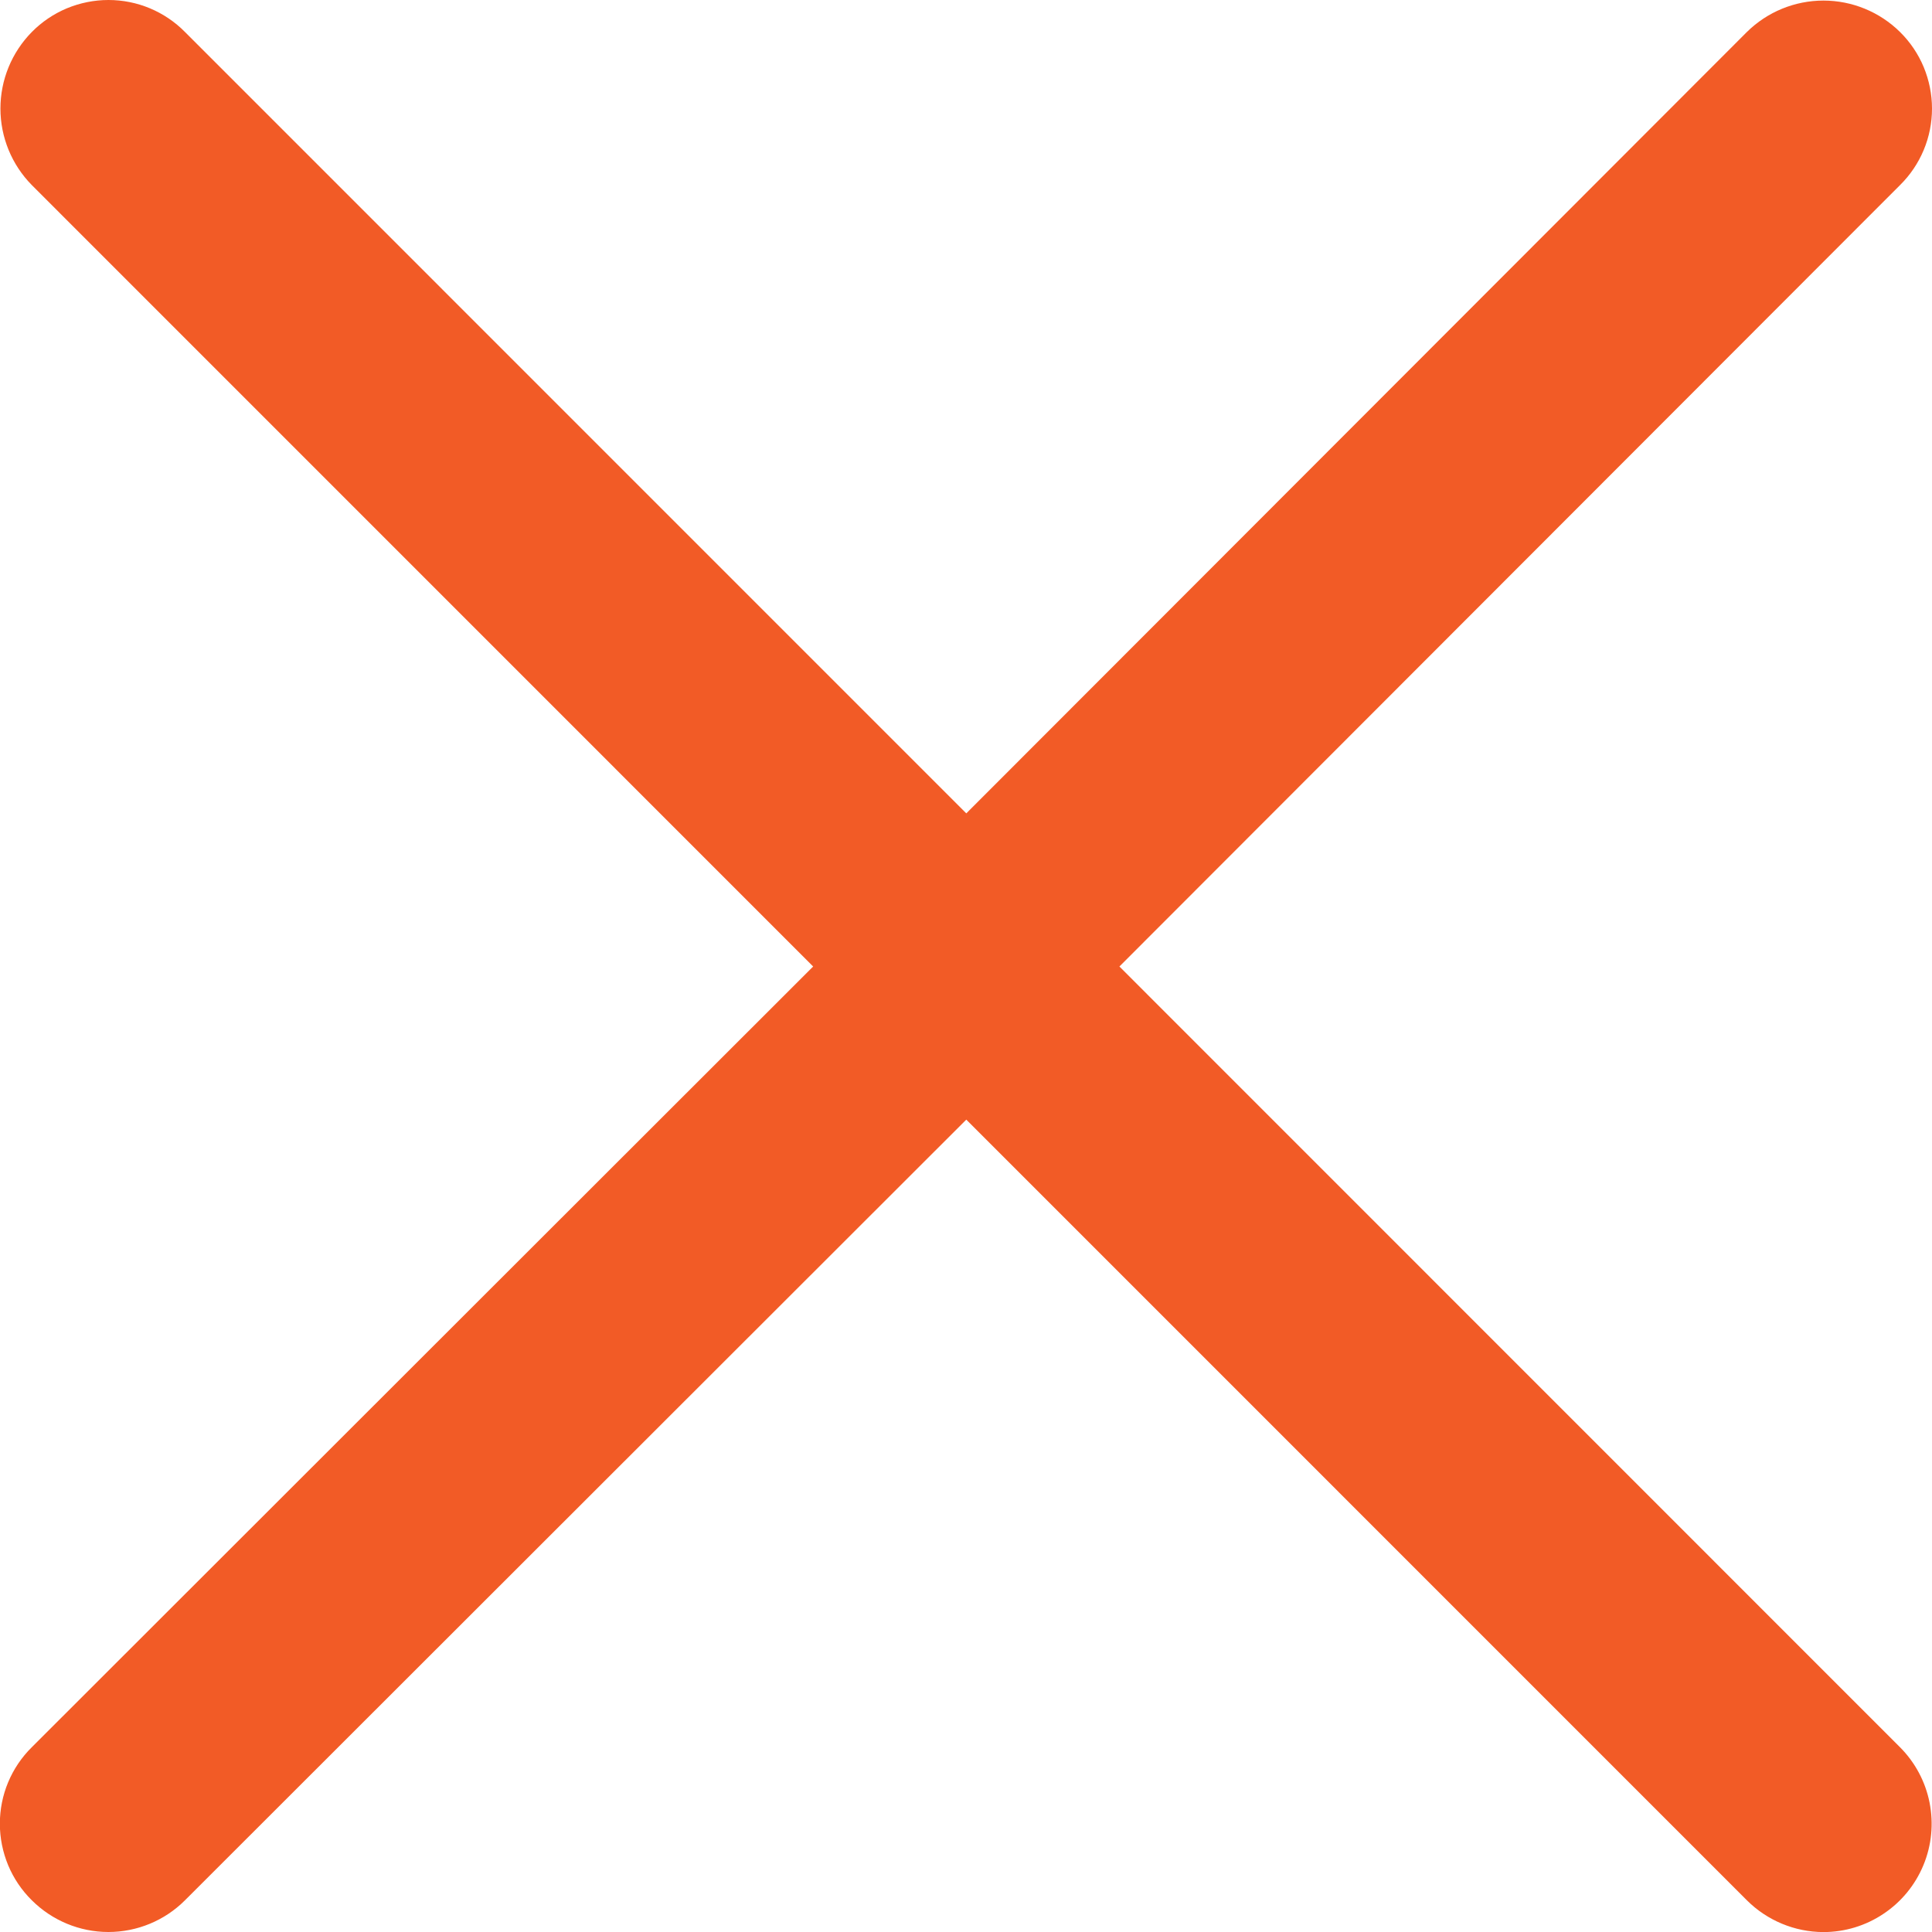
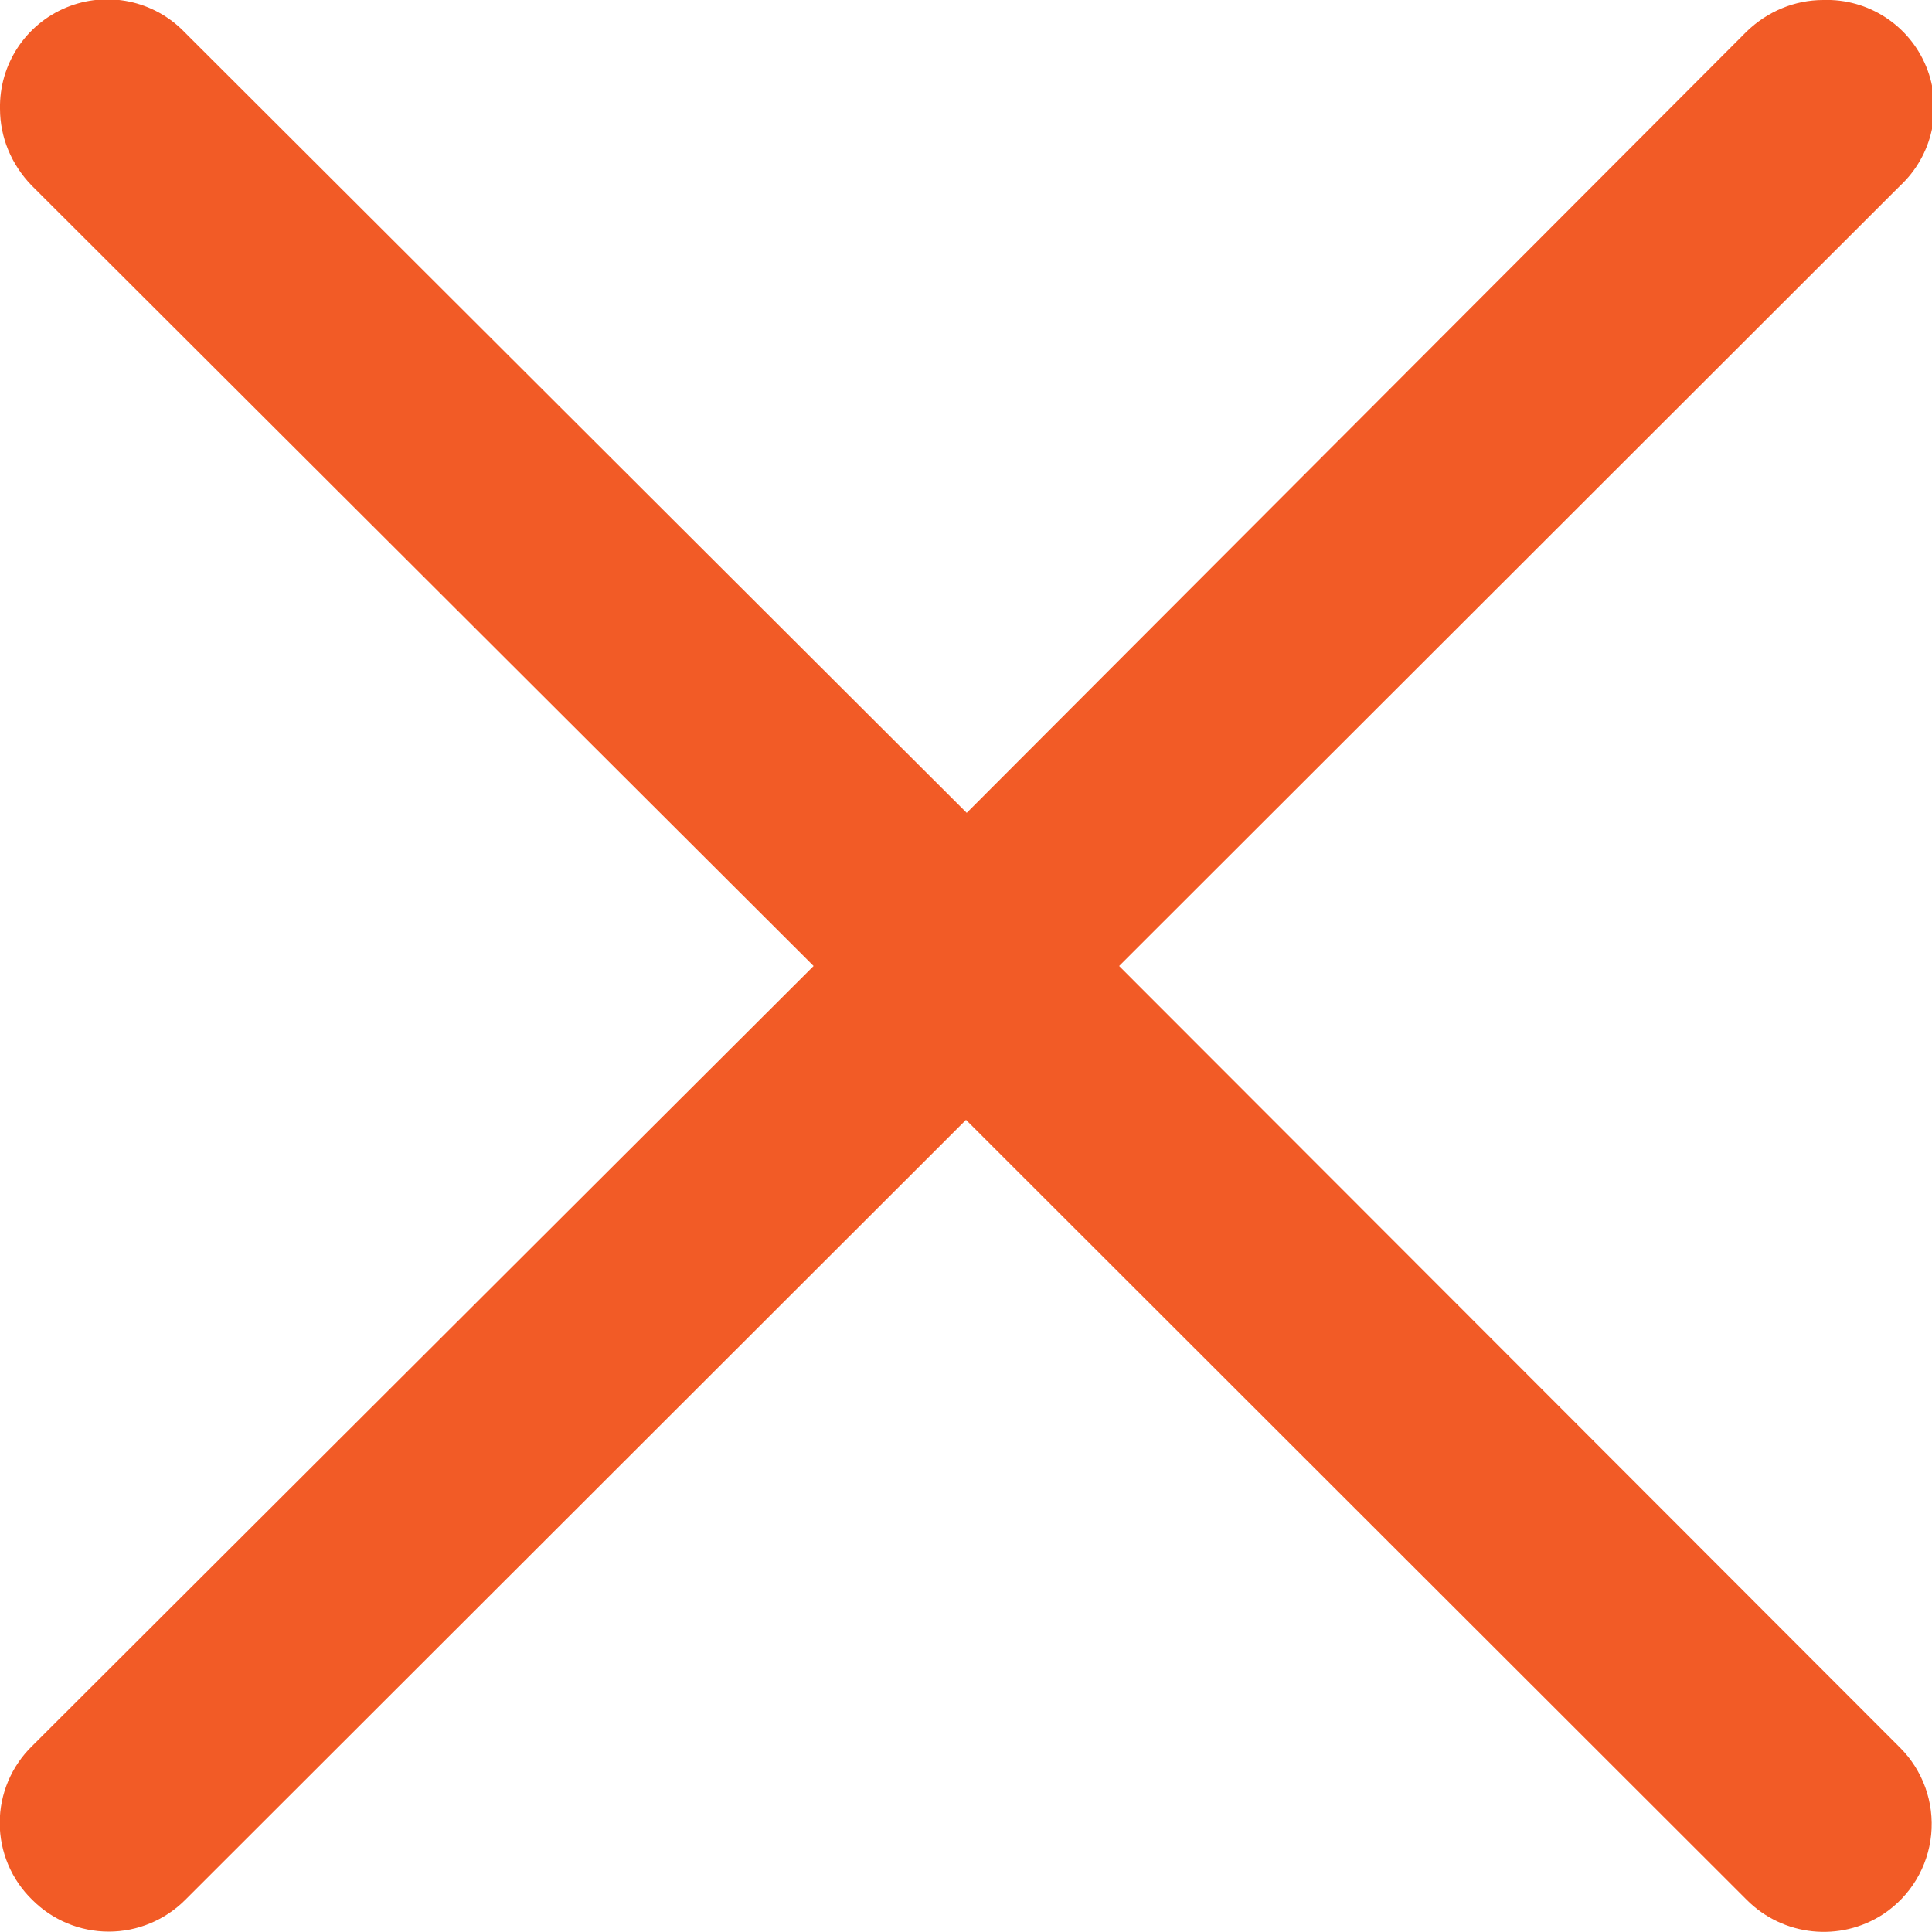
- <svg xmlns="http://www.w3.org/2000/svg" fill="none" height="27" viewBox="0 0 27 27" width="27">
-   <path d="m15.644 13.507 10.909-10.92c.142-.14.254-.306.331-.49s.116-.381.116-.58c0-.199-.04-.396-.116-.58-.077-.184-.189-.35-.331-.49-.285-.281-.669-.439-1.07-.439s-.785.158-1.07.439l-10.909 10.92-10.919-10.92c-.14-.142-.306-.254-.49-.331-.184-.077-.381-.116-.58-.116s-.396.04-.58.116c-.184.077-.35.189-.49.331-.281.285-.439.669-.439 1.07 0 .4.158.785.439 1.07l10.919 10.92-10.919 10.91c-.142.14-.254.306-.331.49-.077.184-.116.381-.116.58 0 .199.04.396.116.58.077.184.189.35.331.49.284.283.669.443 1.07.443s.786-.159 1.07-.443l10.919-10.91 10.909 10.91c.284.283.669.443 1.07.444.299-0.0.592-.089.84-.256.249-.166.443-.403.557-.679.115-.277.144-.581.086-.874s-.202-.563-.414-.775z" fill="#f25b26" />
+ <svg xmlns="http://www.w3.org/2000/svg" fill="none" height="27" width="27">
+   <path d="M15.64 13.5L26.55 2.6A1.5 1.5 0 0025.48 0c-.4 0-.78.16-1.07.44l-10.9 10.92L2.58.45A1.5 1.5 0 000 1.52c0 .4.16.78.44 1.07L11.37 13.5.45 24.4a1.5 1.5 0 000 2.15 1.51 1.51 0 002.14 0L13.5 15.65l10.91 10.9a1.52 1.52 0 001.91.2 1.51 1.51 0 00.23-2.33z" fill="#f25b26" />
</svg>
